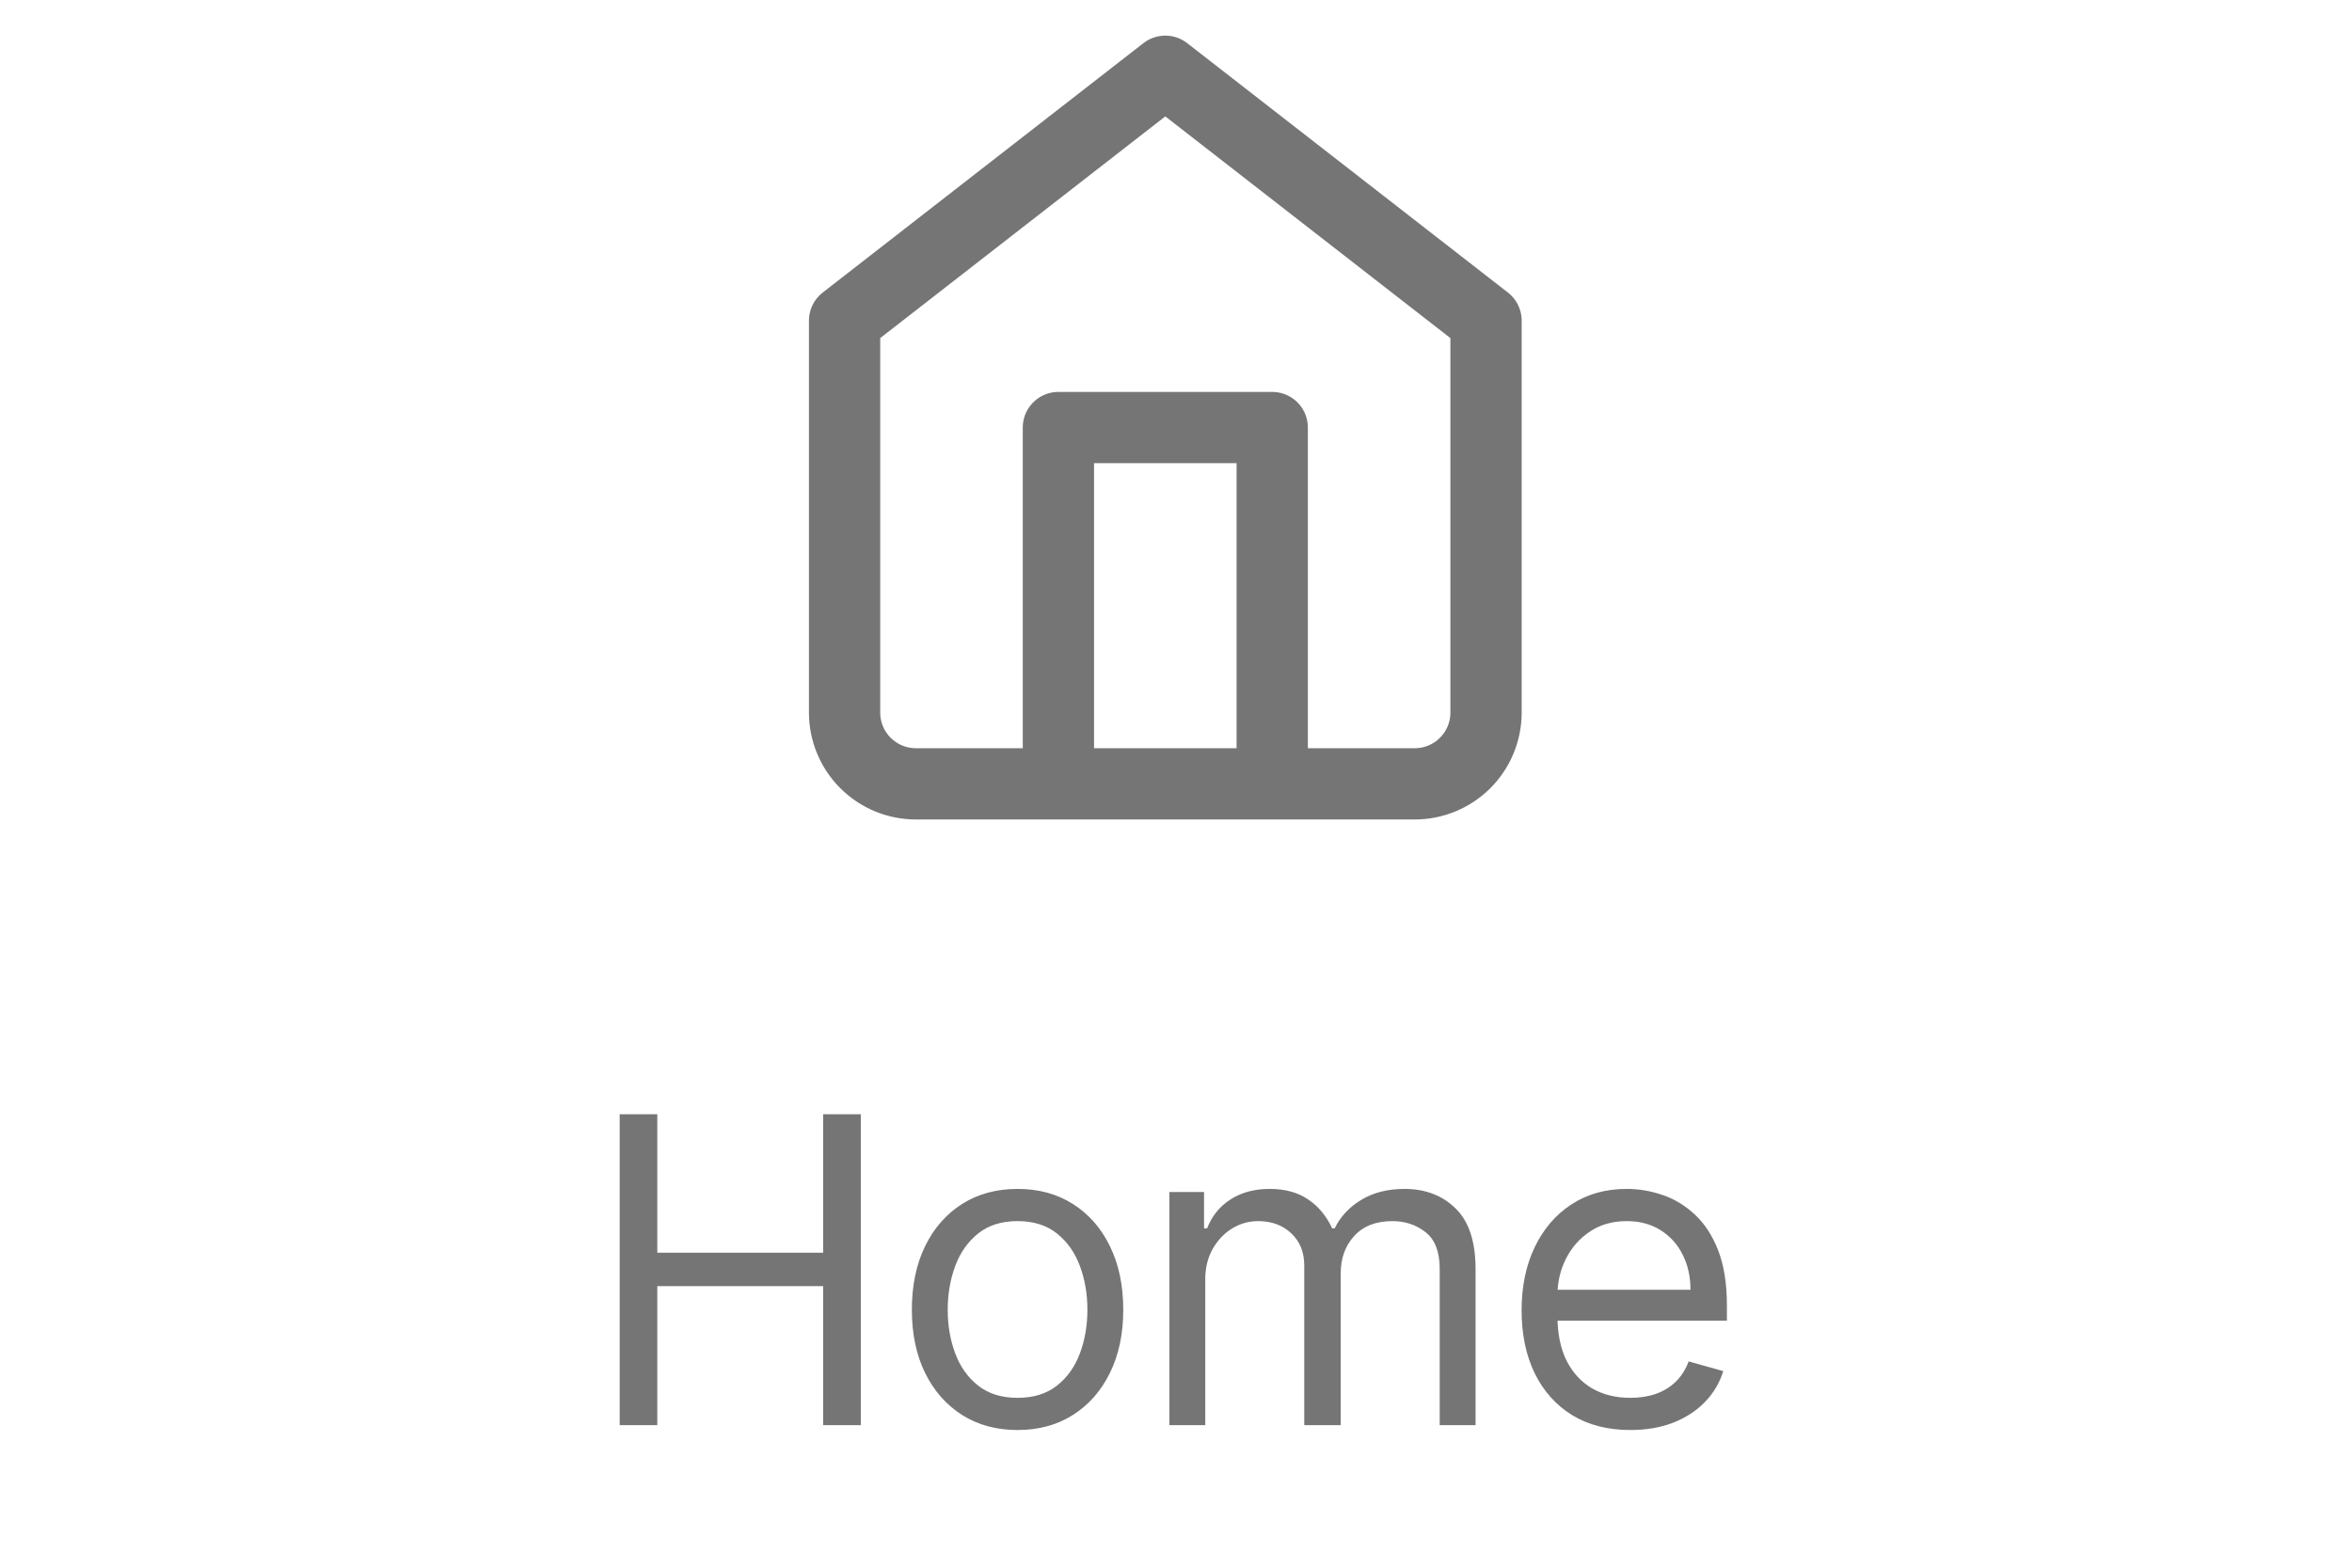
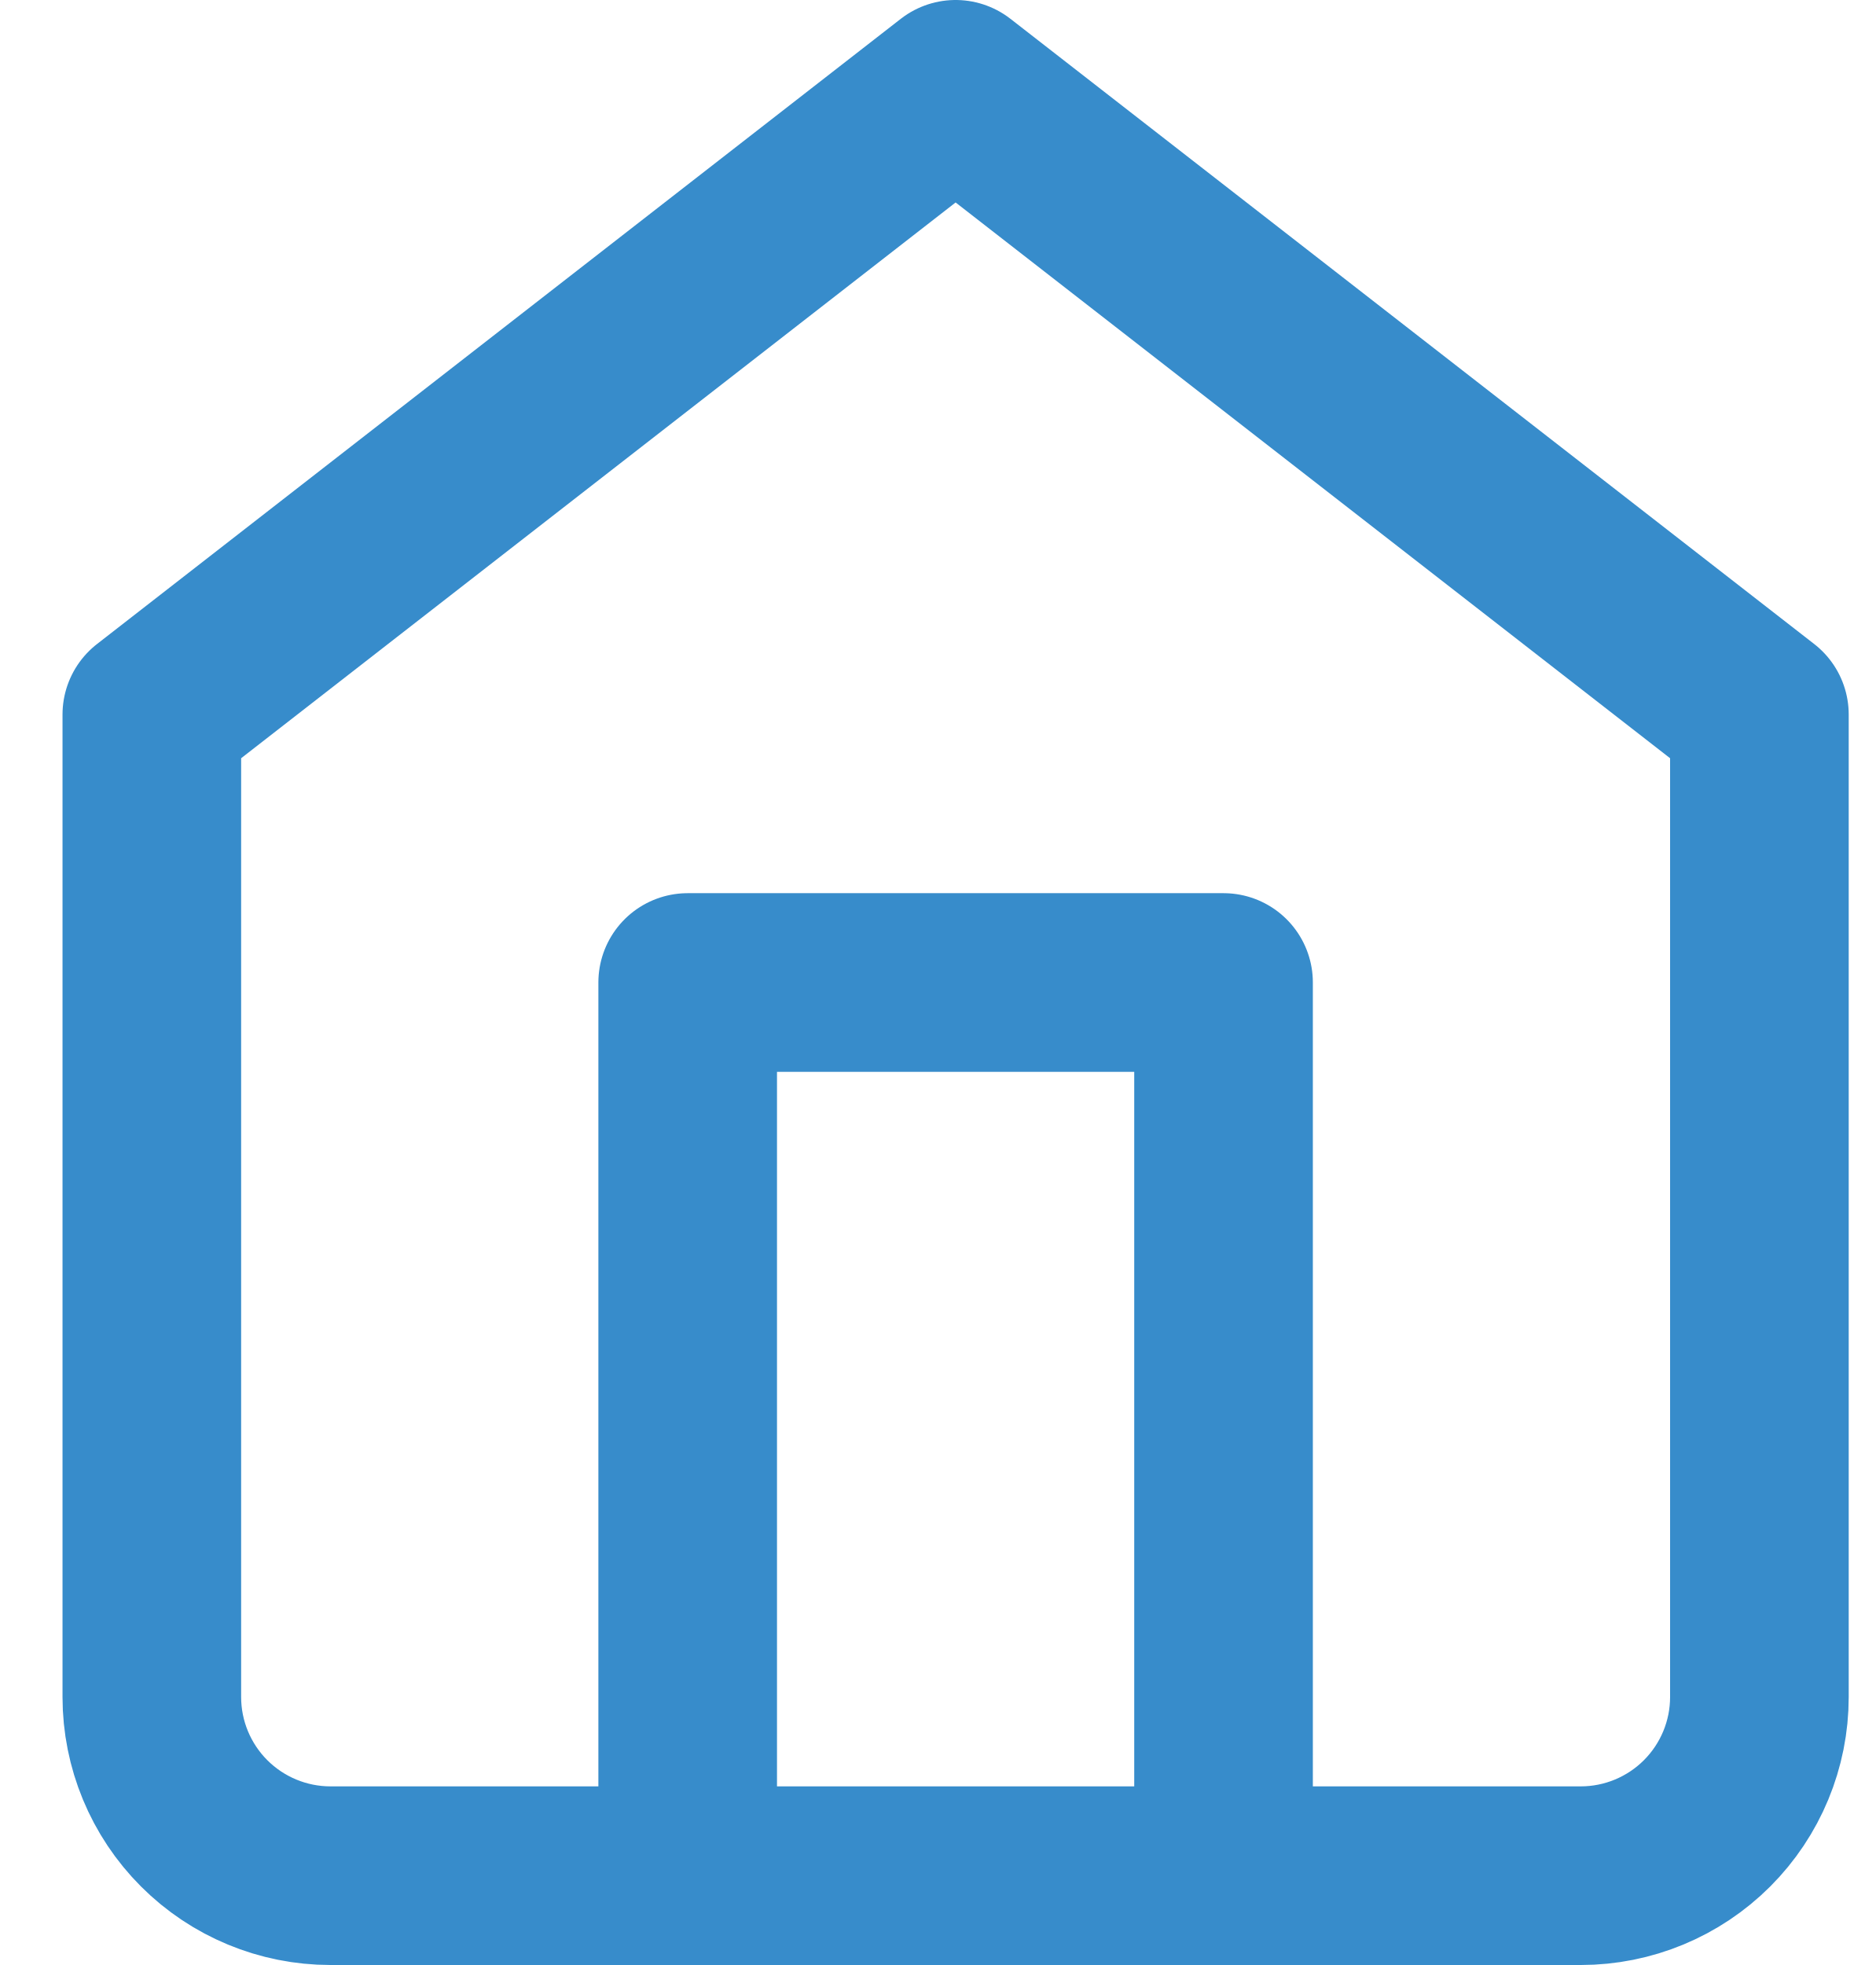
- <svg xmlns="http://www.w3.org/2000/svg" width="66" height="44" viewBox="0 0 66 44" fill="none">
-   <path d="M29.7 22V12H35.7V22M23.7 9L32.7 2L41.7 9V20C41.7 20.53 41.489 21.039 41.114 21.414C40.739 21.789 40.231 22 39.7 22H25.7C25.17 22 24.661 21.789 24.286 21.414C23.911 21.039 23.7 20.53 23.7 20V9Z" stroke="#757575" stroke-width="2" stroke-linecap="round" stroke-linejoin="round" />
-   <path d="M17.389 40V31.273H18.445V35.159H23.099V31.273H24.155V40H23.099V36.097H18.445V40H17.389ZM28.554 40.136C27.963 40.136 27.445 39.996 26.999 39.715C26.555 39.433 26.209 39.04 25.959 38.534C25.712 38.028 25.588 37.438 25.588 36.761C25.588 36.08 25.712 35.484 25.959 34.976C26.209 34.467 26.555 34.072 26.999 33.791C27.445 33.51 27.963 33.369 28.554 33.369C29.145 33.369 29.662 33.51 30.105 33.791C30.551 34.072 30.898 34.467 31.145 34.976C31.395 35.484 31.52 36.08 31.52 36.761C31.52 37.438 31.395 38.028 31.145 38.534C30.898 39.04 30.551 39.433 30.105 39.715C29.662 39.996 29.145 40.136 28.554 40.136ZM28.554 39.233C29.003 39.233 29.372 39.118 29.662 38.888C29.952 38.658 30.166 38.355 30.305 37.98C30.445 37.605 30.514 37.199 30.514 36.761C30.514 36.324 30.445 35.916 30.305 35.538C30.166 35.16 29.952 34.855 29.662 34.622C29.372 34.389 29.003 34.273 28.554 34.273C28.105 34.273 27.736 34.389 27.446 34.622C27.156 34.855 26.942 35.16 26.803 35.538C26.663 35.916 26.594 36.324 26.594 36.761C26.594 37.199 26.663 37.605 26.803 37.98C26.942 38.355 27.156 38.658 27.446 38.888C27.736 39.118 28.105 39.233 28.554 39.233ZM32.815 40V33.455H33.787V34.477H33.872C34.008 34.128 34.228 33.856 34.532 33.663C34.836 33.467 35.202 33.369 35.628 33.369C36.059 33.369 36.419 33.467 36.706 33.663C36.995 33.856 37.221 34.128 37.383 34.477H37.452C37.619 34.139 37.87 33.871 38.206 33.672C38.541 33.47 38.943 33.369 39.412 33.369C39.997 33.369 40.476 33.553 40.848 33.919C41.22 34.283 41.406 34.849 41.406 35.619V40H40.4V35.619C40.4 35.136 40.268 34.791 40.004 34.584C39.74 34.376 39.429 34.273 39.071 34.273C38.611 34.273 38.254 34.412 38.001 34.69C37.748 34.966 37.622 35.315 37.622 35.739V40H36.599V35.517C36.599 35.145 36.478 34.845 36.237 34.618C35.995 34.388 35.684 34.273 35.304 34.273C35.042 34.273 34.798 34.342 34.571 34.481C34.346 34.621 34.164 34.814 34.025 35.061C33.889 35.305 33.821 35.588 33.821 35.909V40H32.815ZM45.749 40.136C45.118 40.136 44.574 39.997 44.117 39.719C43.663 39.438 43.312 39.045 43.065 38.543C42.82 38.037 42.698 37.449 42.698 36.778C42.698 36.108 42.82 35.517 43.065 35.006C43.312 34.492 43.655 34.091 44.096 33.804C44.539 33.514 45.056 33.369 45.647 33.369C45.988 33.369 46.324 33.426 46.657 33.54C46.989 33.653 47.292 33.838 47.565 34.094C47.837 34.347 48.054 34.682 48.216 35.099C48.378 35.517 48.459 36.031 48.459 36.642V37.068H43.414V36.199H47.437C47.437 35.83 47.363 35.5 47.215 35.21C47.07 34.92 46.863 34.692 46.593 34.524C46.326 34.356 46.011 34.273 45.647 34.273C45.246 34.273 44.9 34.372 44.607 34.571C44.317 34.767 44.094 35.023 43.938 35.338C43.782 35.653 43.704 35.992 43.704 36.352V36.932C43.704 37.426 43.789 37.845 43.959 38.189C44.133 38.53 44.373 38.79 44.679 38.969C44.986 39.145 45.343 39.233 45.749 39.233C46.013 39.233 46.252 39.196 46.465 39.122C46.681 39.045 46.867 38.932 47.023 38.781C47.179 38.628 47.3 38.438 47.386 38.21L48.357 38.483C48.255 38.812 48.083 39.102 47.841 39.352C47.6 39.599 47.302 39.793 46.947 39.932C46.591 40.068 46.192 40.136 45.749 40.136Z" fill="#757575" />
+ <svg xmlns="http://www.w3.org/2000/svg" width="21" height="22" viewBox="0 0 21 22" fill="none">
+   <path d="M7.7 21V11H13.7V21M1.7 8L10.7 1L19.7 8V19C19.7 19.53 19.489 20.039 19.114 20.414C18.739 20.789 18.23 21 17.7 21H3.7C3.17 21 2.661 20.789 2.286 20.414C1.911 20.039 1.7 19.53 1.7 19V8Z" stroke="#378CCB" stroke-width="2" stroke-linecap="round" stroke-linejoin="round" />
</svg>
